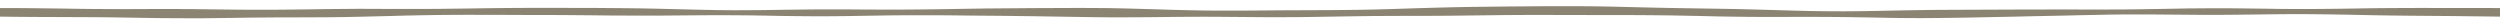
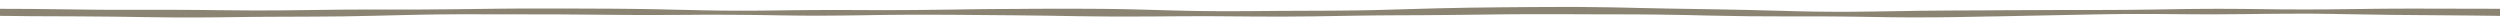
<svg xmlns="http://www.w3.org/2000/svg" width="400" height="4" viewBox="0 0 400 4">
-   <path fill="#8C8473" d="M0.00 1.29 L2.50 1.29 L5.00 1.31 L7.50 1.34 L10.00 1.37 L12.50 1.41 L15.00 1.44 L17.50 1.45 L20.00 1.46 L22.50 1.45 L25.00 1.44 L27.50 1.44 L30.00 1.45 L32.50 1.48 L35.00 1.51 L37.50 1.54 L40.00 1.56 L42.50 1.56 L45.00 1.55 L47.50 1.52 L50.00 1.49 L52.50 1.45 L55.00 1.43 L57.50 1.41 L60.00 1.42 L62.50 1.43 L65.00 1.43 L67.50 1.43 L70.00 1.42 L72.50 1.39 L75.00 1.36 L77.50 1.32 L80.00 1.29 L82.50 1.27 L85.00 1.26 L87.50 1.26 L90.00 1.26 L92.50 1.27 L95.00 1.27 L97.50 1.29 L100.00 1.31 L102.50 1.34 L105.00 1.39 L107.50 1.45 L110.00 1.51 L112.50 1.57 L115.00 1.62 L117.50 1.64 L120.00 1.63 L122.50 1.61 L125.00 1.57 L127.50 1.54 L130.00 1.51 L132.50 1.50 L135.00 1.50 L137.50 1.52 L140.00 1.53 L142.50 1.54 L145.00 1.53 L147.50 1.51 L150.00 1.48 L152.50 1.44 L155.00 1.40 L157.50 1.36 L160.00 1.34 L162.50 1.32 L165.00 1.30 L167.50 1.29 L170.00 1.28 L172.50 1.27 L175.00 1.28 L177.50 1.30 L180.00 1.35 L182.50 1.42 L185.00 1.49 L187.50 1.57 L190.00 1.63 L192.50 1.68 L195.00 1.70 L197.50 1.70 L200.00 1.69 L202.50 1.67 L205.00 1.65 L207.50 1.64 L210.00 1.63 L212.50 1.62 L215.00 1.60 L217.50 1.57 L220.00 1.52 L222.50 1.45 L225.00 1.37 L227.50 1.29 L230.00 1.22 L232.50 1.16 L235.00 1.11 L237.50 1.08 L240.00 1.05 L242.50 1.03 L245.00 1.01 L247.50 0.99 L250.00 0.99 L252.50 0.99 L255.00 1.01 L257.50 1.05 L260.00 1.11 L262.50 1.17 L265.00 1.23 L267.50 1.28 L270.00 1.32 L272.50 1.36 L275.00 1.40 L277.50 1.44 L280.00 1.50 L282.50 1.57 L285.00 1.64 L287.50 1.71 L290.00 1.77 L292.50 1.80 L295.00 1.81 L297.50 1.79 L300.00 1.75 L302.50 1.70 L305.00 1.65 L307.50 1.61 L310.00 1.58 L312.50 1.57 L315.00 1.56 L317.50 1.55 L320.00 1.54 L322.50 1.53 L325.00 1.52 L327.50 1.52 L330.00 1.51 L332.50 1.52 L335.00 1.52 L337.50 1.52 L340.00 1.51 L342.50 1.48 L345.00 1.44 L347.50 1.40 L350.00 1.35 L352.50 1.33 L355.00 1.32 L357.50 1.33 L360.00 1.36 L362.50 1.39 L365.00 1.43 L367.50 1.44 L370.00 1.44 L372.50 1.42 L375.00 1.39 L377.50 1.35 L380.00 1.31 L382.50 1.29 L385.00 1.28 L387.50 1.27 L390.00 1.28 L392.50 1.28 L395.00 1.28 L397.50 1.28 L400.00 1.29 L400.00 2.66 L397.50 2.63 L395.00 2.60 L392.50 2.57 L390.00 2.55 L387.50 2.53 L385.00 2.51 L382.50 2.48 L380.00 2.44 L377.50 2.39 L375.00 2.34 L372.50 2.30 L370.00 2.27 L367.50 2.26 L365.00 2.27 L362.50 2.30 L360.00 2.33 L357.50 2.36 L355.00 2.38 L352.50 2.38 L350.00 2.36 L347.50 2.34 L345.00 2.32 L342.50 2.31 L340.00 2.31 L337.50 2.34 L335.00 2.39 L332.50 2.44 L330.00 2.50 L327.50 2.55 L325.00 2.60 L322.50 2.66 L320.00 2.71 L317.50 2.76 L315.00 2.81 L312.50 2.85 L310.00 2.88 L307.50 2.90 L305.00 2.89 L302.50 2.86 L300.00 2.81 L297.50 2.77 L295.00 2.73 L292.50 2.71 L290.00 2.70 L287.50 2.70 L285.00 2.71 L282.50 2.71 L280.00 2.70 L277.50 2.67 L275.00 2.63 L272.50 2.57 L270.00 2.52 L267.50 2.47 L265.00 2.44 L262.50 2.42 L260.00 2.41 L257.50 2.41 L255.00 2.41 L252.50 2.40 L250.00 2.40 L247.50 2.39 L245.00 2.39 L242.50 2.40 L240.00 2.42 L237.50 2.45 L235.00 2.48 L232.50 2.51 L230.00 2.53 L227.50 2.54 L225.00 2.54 L222.50 2.55 L220.00 2.56 L217.50 2.59 L215.00 2.63 L212.50 2.67 L210.00 2.71 L207.50 2.74 L205.00 2.75 L202.50 2.75 L200.00 2.73 L197.50 2.71 L195.00 2.69 L192.50 2.68 L190.00 2.69 L187.50 2.71 L185.00 2.74 L182.50 2.76 L180.00 2.77 L177.50 2.77 L175.00 2.75 L172.50 2.71 L170.00 2.67 L167.50 2.63 L165.00 2.59 L162.50 2.56 L160.00 2.53 L157.50 2.51 L155.00 2.49 L152.50 2.46 L150.00 2.44 L147.50 2.44 L145.00 2.44 L142.50 2.46 L140.00 2.50 L137.50 2.54 L135.00 2.58 L132.50 2.60 L130.00 2.60 L127.50 2.58 L125.00 2.55 L122.50 2.50 L120.00 2.46 L117.50 2.44 L115.00 2.43 L112.50 2.44 L110.00 2.46 L107.50 2.48 L105.00 2.50 L102.50 2.50 L100.00 2.49 L97.50 2.48 L95.00 2.45 L92.50 2.43 L90.00 2.41 L87.50 2.40 L85.00 2.40 L82.50 2.39 L80.00 2.38 L77.50 2.38 L75.00 2.37 L72.50 2.38 L70.00 2.40 L67.50 2.44 L65.00 2.49 L62.50 2.56 L60.00 2.62 L57.50 2.68 L55.00 2.73 L52.50 2.76 L50.00 2.77 L47.50 2.78 L45.00 2.78 L42.50 2.80 L40.00 2.82 L37.50 2.86 L35.00 2.89 L32.50 2.92 L30.00 2.92 L27.50 2.91 L25.00 2.89 L22.50 2.85 L20.00 2.81 L17.50 2.77 L15.00 2.75 L12.50 2.74 L10.00 2.73 L7.50 2.72 L5.00 2.71 L2.50 2.69 L0.00 2.66 Z" />
+   <path fill="#8C8473" d="M0.00 1.41 L2.50 1.42 L5.00 1.43 L7.50 1.46 L10.00 1.49 L12.50 1.52 L15.00 1.55 L17.50 1.57 L20.00 1.57 L22.50 1.57 L25.00 1.57 L27.50 1.57 L30.00 1.58 L32.50 1.60 L35.00 1.63 L37.50 1.65 L40.00 1.67 L42.50 1.67 L45.00 1.66 L47.50 1.63 L50.00 1.60 L52.50 1.57 L55.00 1.54 L57.50 1.53 L60.00 1.52 L62.50 1.52 L65.00 1.53 L67.50 1.52 L70.00 1.50 L72.50 1.48 L75.00 1.45 L77.50 1.42 L80.00 1.39 L82.50 1.37 L85.00 1.36 L87.50 1.36 L90.00 1.36 L92.50 1.37 L95.00 1.38 L97.50 1.39 L100.00 1.41 L102.50 1.44 L105.00 1.48 L107.50 1.54 L110.00 1.59 L112.50 1.65 L115.00 1.69 L117.50 1.71 L120.00 1.71 L122.50 1.69 L125.00 1.66 L127.50 1.63 L130.00 1.61 L132.50 1.60 L135.00 1.60 L137.50 1.61 L140.00 1.62 L142.50 1.62 L145.00 1.61 L147.50 1.59 L150.00 1.56 L152.50 1.53 L155.00 1.49 L157.50 1.46 L160.00 1.44 L162.50 1.43 L165.00 1.41 L167.50 1.40 L170.00 1.40 L172.50 1.40 L175.00 1.41 L177.50 1.43 L180.00 1.47 L182.50 1.53 L185.00 1.60 L187.50 1.67 L190.00 1.73 L192.50 1.77 L195.00 1.79 L197.50 1.79 L200.00 1.78 L202.50 1.76 L205.00 1.74 L207.50 1.73 L210.00 1.72 L212.50 1.71 L215.00 1.69 L217.50 1.66 L220.00 1.61 L222.50 1.54 L225.00 1.47 L227.50 1.40 L230.00 1.33 L232.50 1.28 L235.00 1.23 L237.50 1.20 L240.00 1.17 L242.50 1.15 L245.00 1.13 L247.50 1.12 L250.00 1.11 L252.50 1.11 L255.00 1.14 L257.50 1.17 L260.00 1.22 L262.50 1.28 L265.00 1.33 L267.50 1.38 L270.00 1.42 L272.50 1.46 L275.00 1.50 L277.50 1.55 L280.00 1.60 L282.50 1.67 L285.00 1.73 L287.50 1.80 L290.00 1.85 L292.50 1.88 L295.00 1.89 L297.50 1.87 L300.00 1.84 L302.50 1.80 L305.00 1.76 L307.50 1.72 L310.00 1.70 L312.50 1.68 L315.00 1.67 L317.50 1.66 L320.00 1.64 L322.50 1.63 L325.00 1.62 L327.50 1.61 L330.00 1.60 L332.50 1.60 L335.00 1.60 L337.50 1.59 L340.00 1.58 L342.50 1.55 L345.00 1.52 L347.50 1.48 L350.00 1.44 L352.50 1.42 L355.00 1.41 L357.50 1.42 L360.00 1.44 L362.50 1.47 L365.00 1.50 L367.50 1.51 L370.00 1.51 L372.50 1.50 L375.00 1.47 L377.50 1.44 L380.00 1.41 L382.50 1.39 L385.00 1.38 L387.50 1.38 L390.00 1.39 L392.50 1.39 L395.00 1.40 L397.50 1.40 L400.00 1.41 L400.00 2.54 L397.50 2.51 L395.00 2.48 L392.50 2.46 L390.00 2.44 L387.50 2.42 L385.00 2.40 L382.50 2.38 L380.00 2.34 L377.50 2.30 L375.00 2.26 L372.50 2.22 L370.00 2.19 L367.50 2.19 L365.00 2.20 L362.50 2.22 L360.00 2.25 L357.50 2.27 L355.00 2.29 L352.50 2.29 L350.00 2.28 L347.50 2.26 L345.00 2.24 L342.50 2.24 L340.00 2.24 L337.50 2.27 L335.00 2.31 L332.50 2.36 L330.00 2.41 L327.50 2.46 L325.00 2.51 L322.50 2.56 L320.00 2.61 L317.50 2.65 L315.00 2.70 L312.50 2.74 L310.00 2.77 L307.50 2.78 L305.00 2.78 L302.50 2.76 L300.00 2.72 L297.50 2.68 L295.00 2.65 L292.50 2.63 L290.00 2.62 L287.50 2.62 L285.00 2.62 L282.50 2.61 L280.00 2.60 L277.50 2.56 L275.00 2.52 L272.50 2.47 L270.00 2.41 L267.50 2.37 L265.00 2.33 L262.50 2.31 L260.00 2.30 L257.50 2.29 L255.00 2.29 L252.50 2.28 L250.00 2.27 L247.50 2.27 L245.00 2.27 L242.50 2.28 L240.00 2.30 L237.50 2.33 L235.00 2.36 L232.50 2.39 L230.00 2.41 L227.50 2.43 L225.00 2.44 L222.50 2.45 L220.00 2.47 L217.50 2.50 L215.00 2.54 L212.50 2.58 L210.00 2.62 L207.50 2.64 L205.00 2.66 L202.50 2.65 L200.00 2.64 L197.50 2.62 L195.00 2.60 L192.50 2.59 L190.00 2.60 L187.50 2.61 L185.00 2.63 L182.50 2.64 L180.00 2.65 L177.50 2.64 L175.00 2.62 L172.50 2.59 L170.00 2.55 L167.50 2.51 L165.00 2.48 L162.50 2.45 L160.00 2.43 L157.50 2.41 L155.00 2.39 L152.50 2.37 L150.00 2.36 L147.50 2.36 L145.00 2.36 L142.50 2.38 L140.00 2.41 L137.50 2.45 L135.00 2.48 L132.50 2.50 L130.00 2.51 L127.50 2.49 L125.00 2.46 L122.50 2.42 L120.00 2.39 L117.50 2.37 L115.00 2.36 L112.50 2.36 L110.00 2.38 L107.50 2.39 L105.00 2.40 L102.50 2.40 L100.00 2.39 L97.50 2.37 L95.00 2.35 L92.50 2.33 L90.00 2.31 L87.50 2.30 L85.00 2.30 L82.50 2.29 L80.00 2.29 L77.50 2.29 L75.00 2.28 L72.50 2.29 L70.00 2.31 L67.50 2.35 L65.00 2.40 L62.50 2.46 L60.00 2.52 L57.50 2.57 L55.00 2.62 L52.50 2.64 L50.00 2.66 L47.50 2.67 L45.00 2.68 L42.50 2.69 L40.00 2.71 L37.50 2.74 L35.00 2.77 L32.50 2.79 L30.00 2.80 L27.50 2.79 L25.00 2.76 L22.50 2.73 L20.00 2.69 L17.50 2.66 L15.00 2.64 L12.50 2.62 L10.00 2.61 L7.50 2.60 L5.00 2.59 L2.50 2.56 L0.00 2.54 Z" />
</svg>
